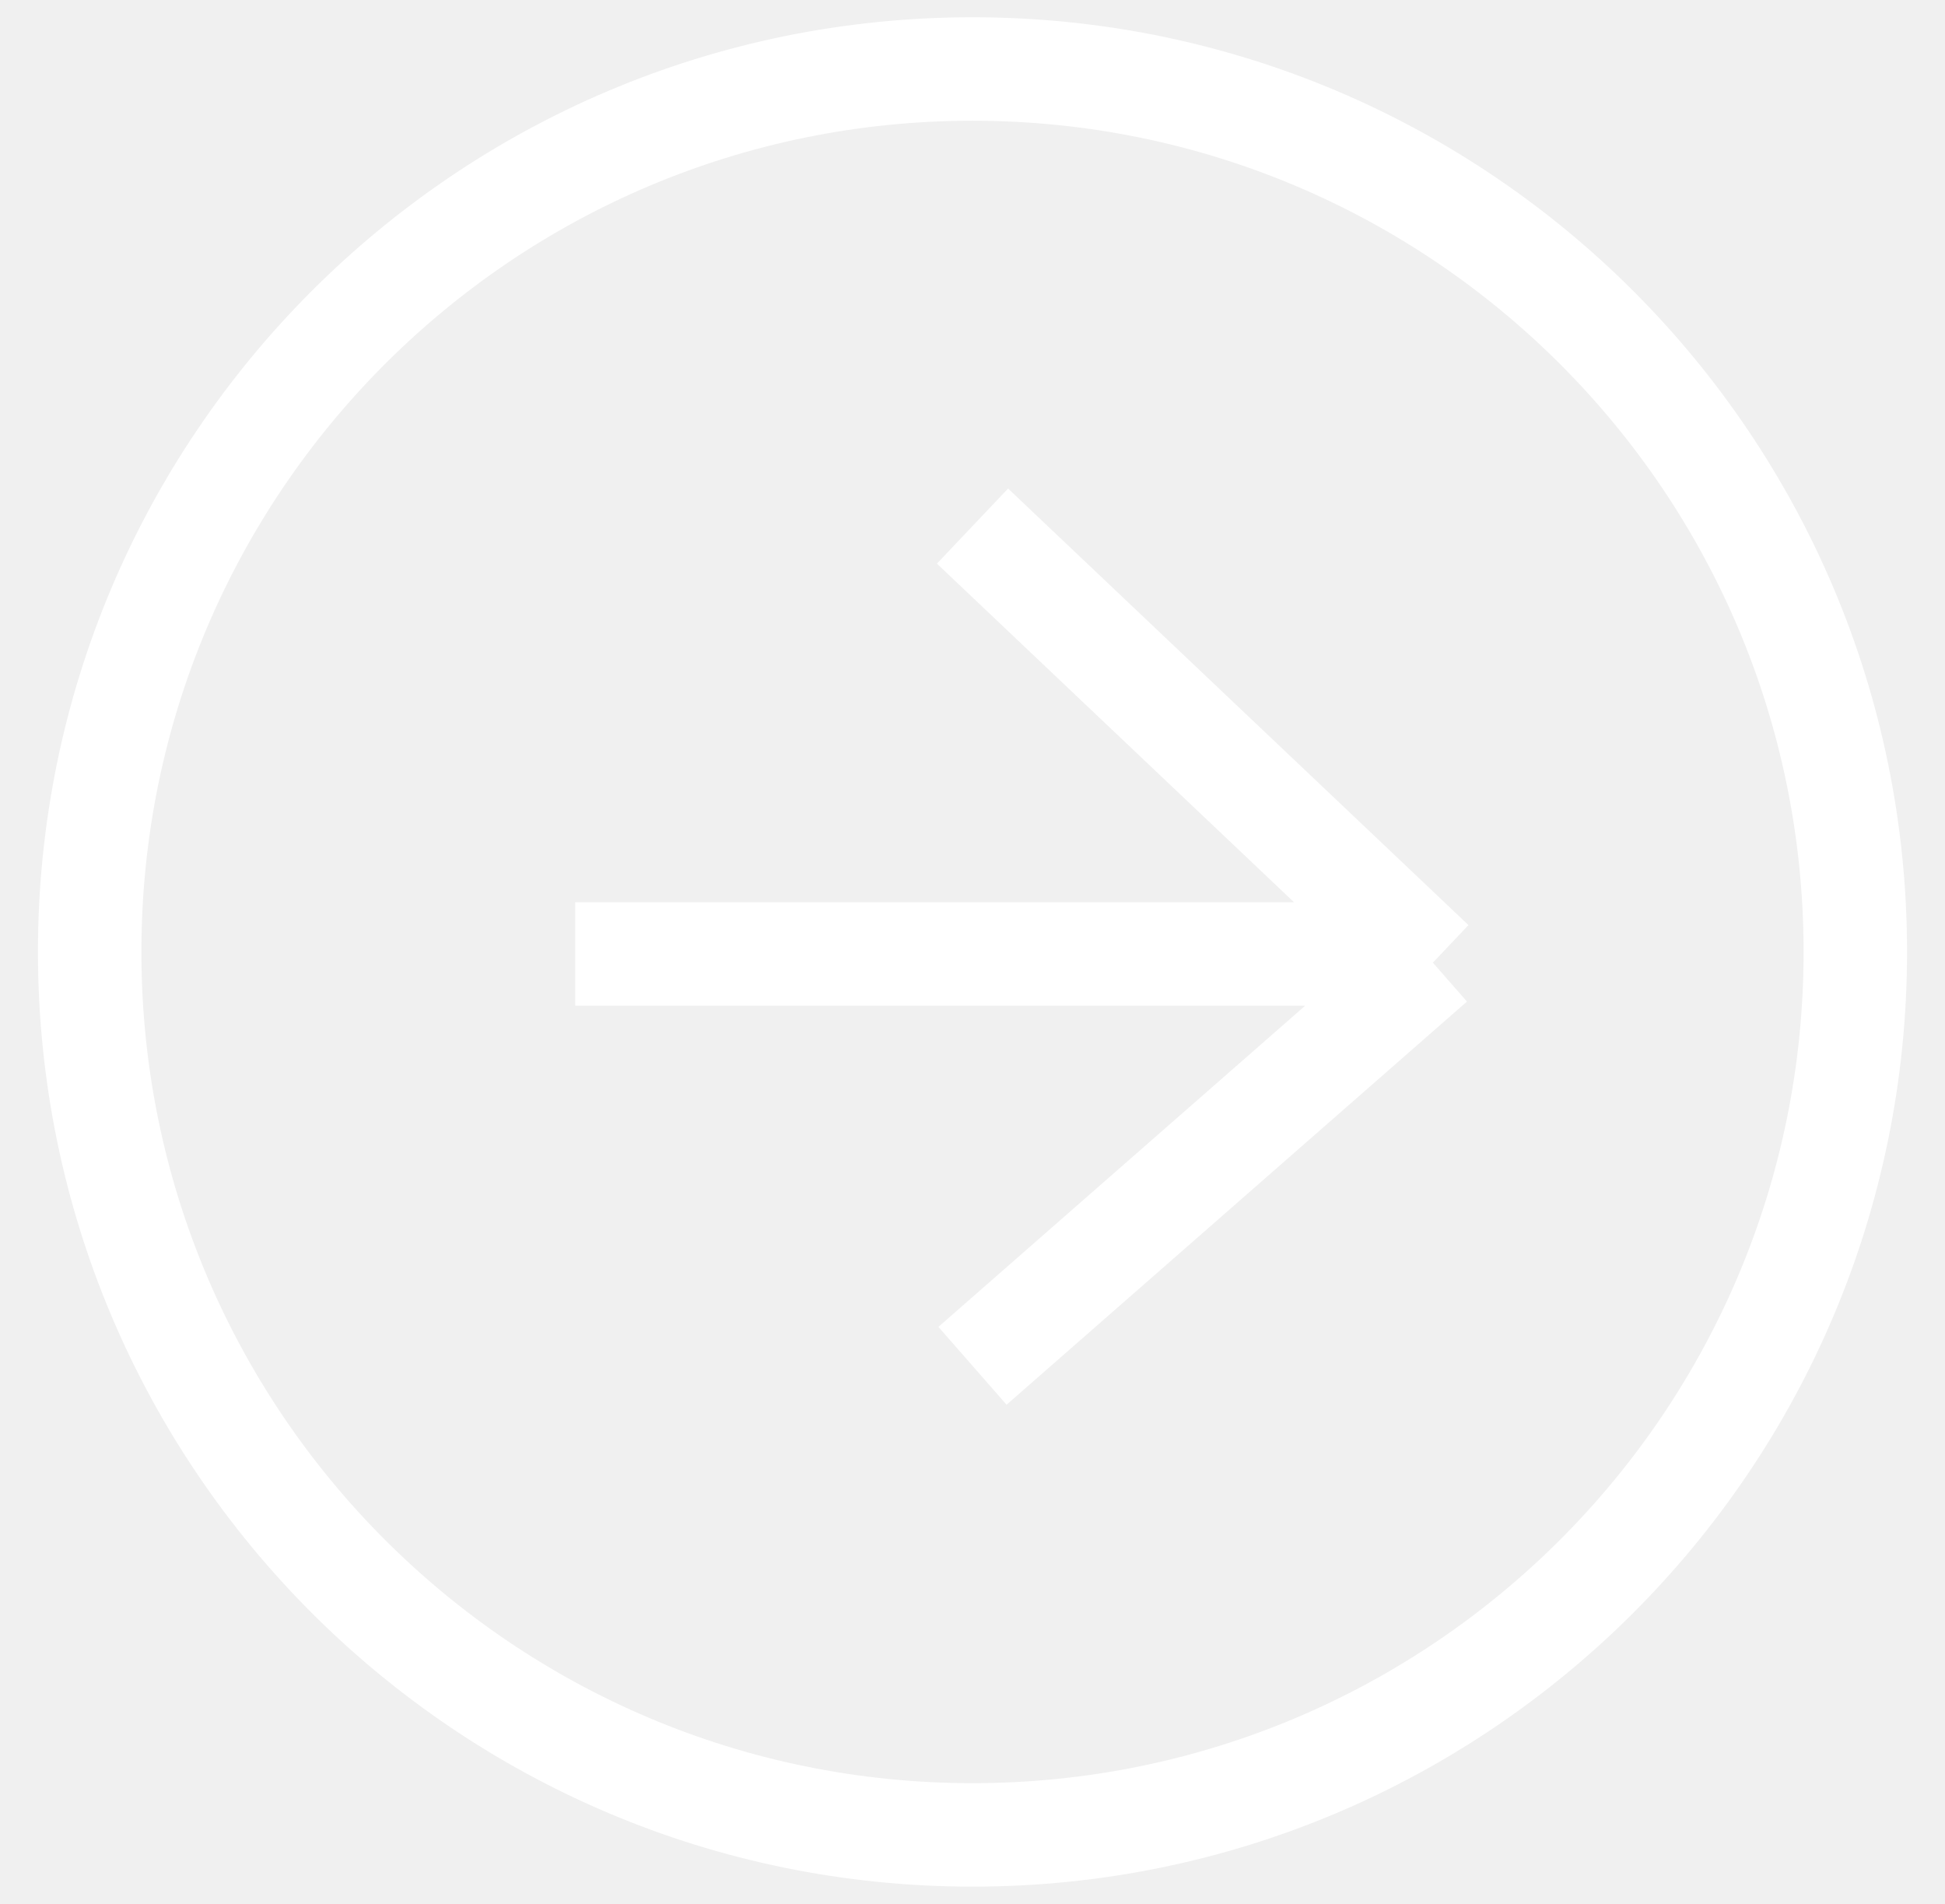
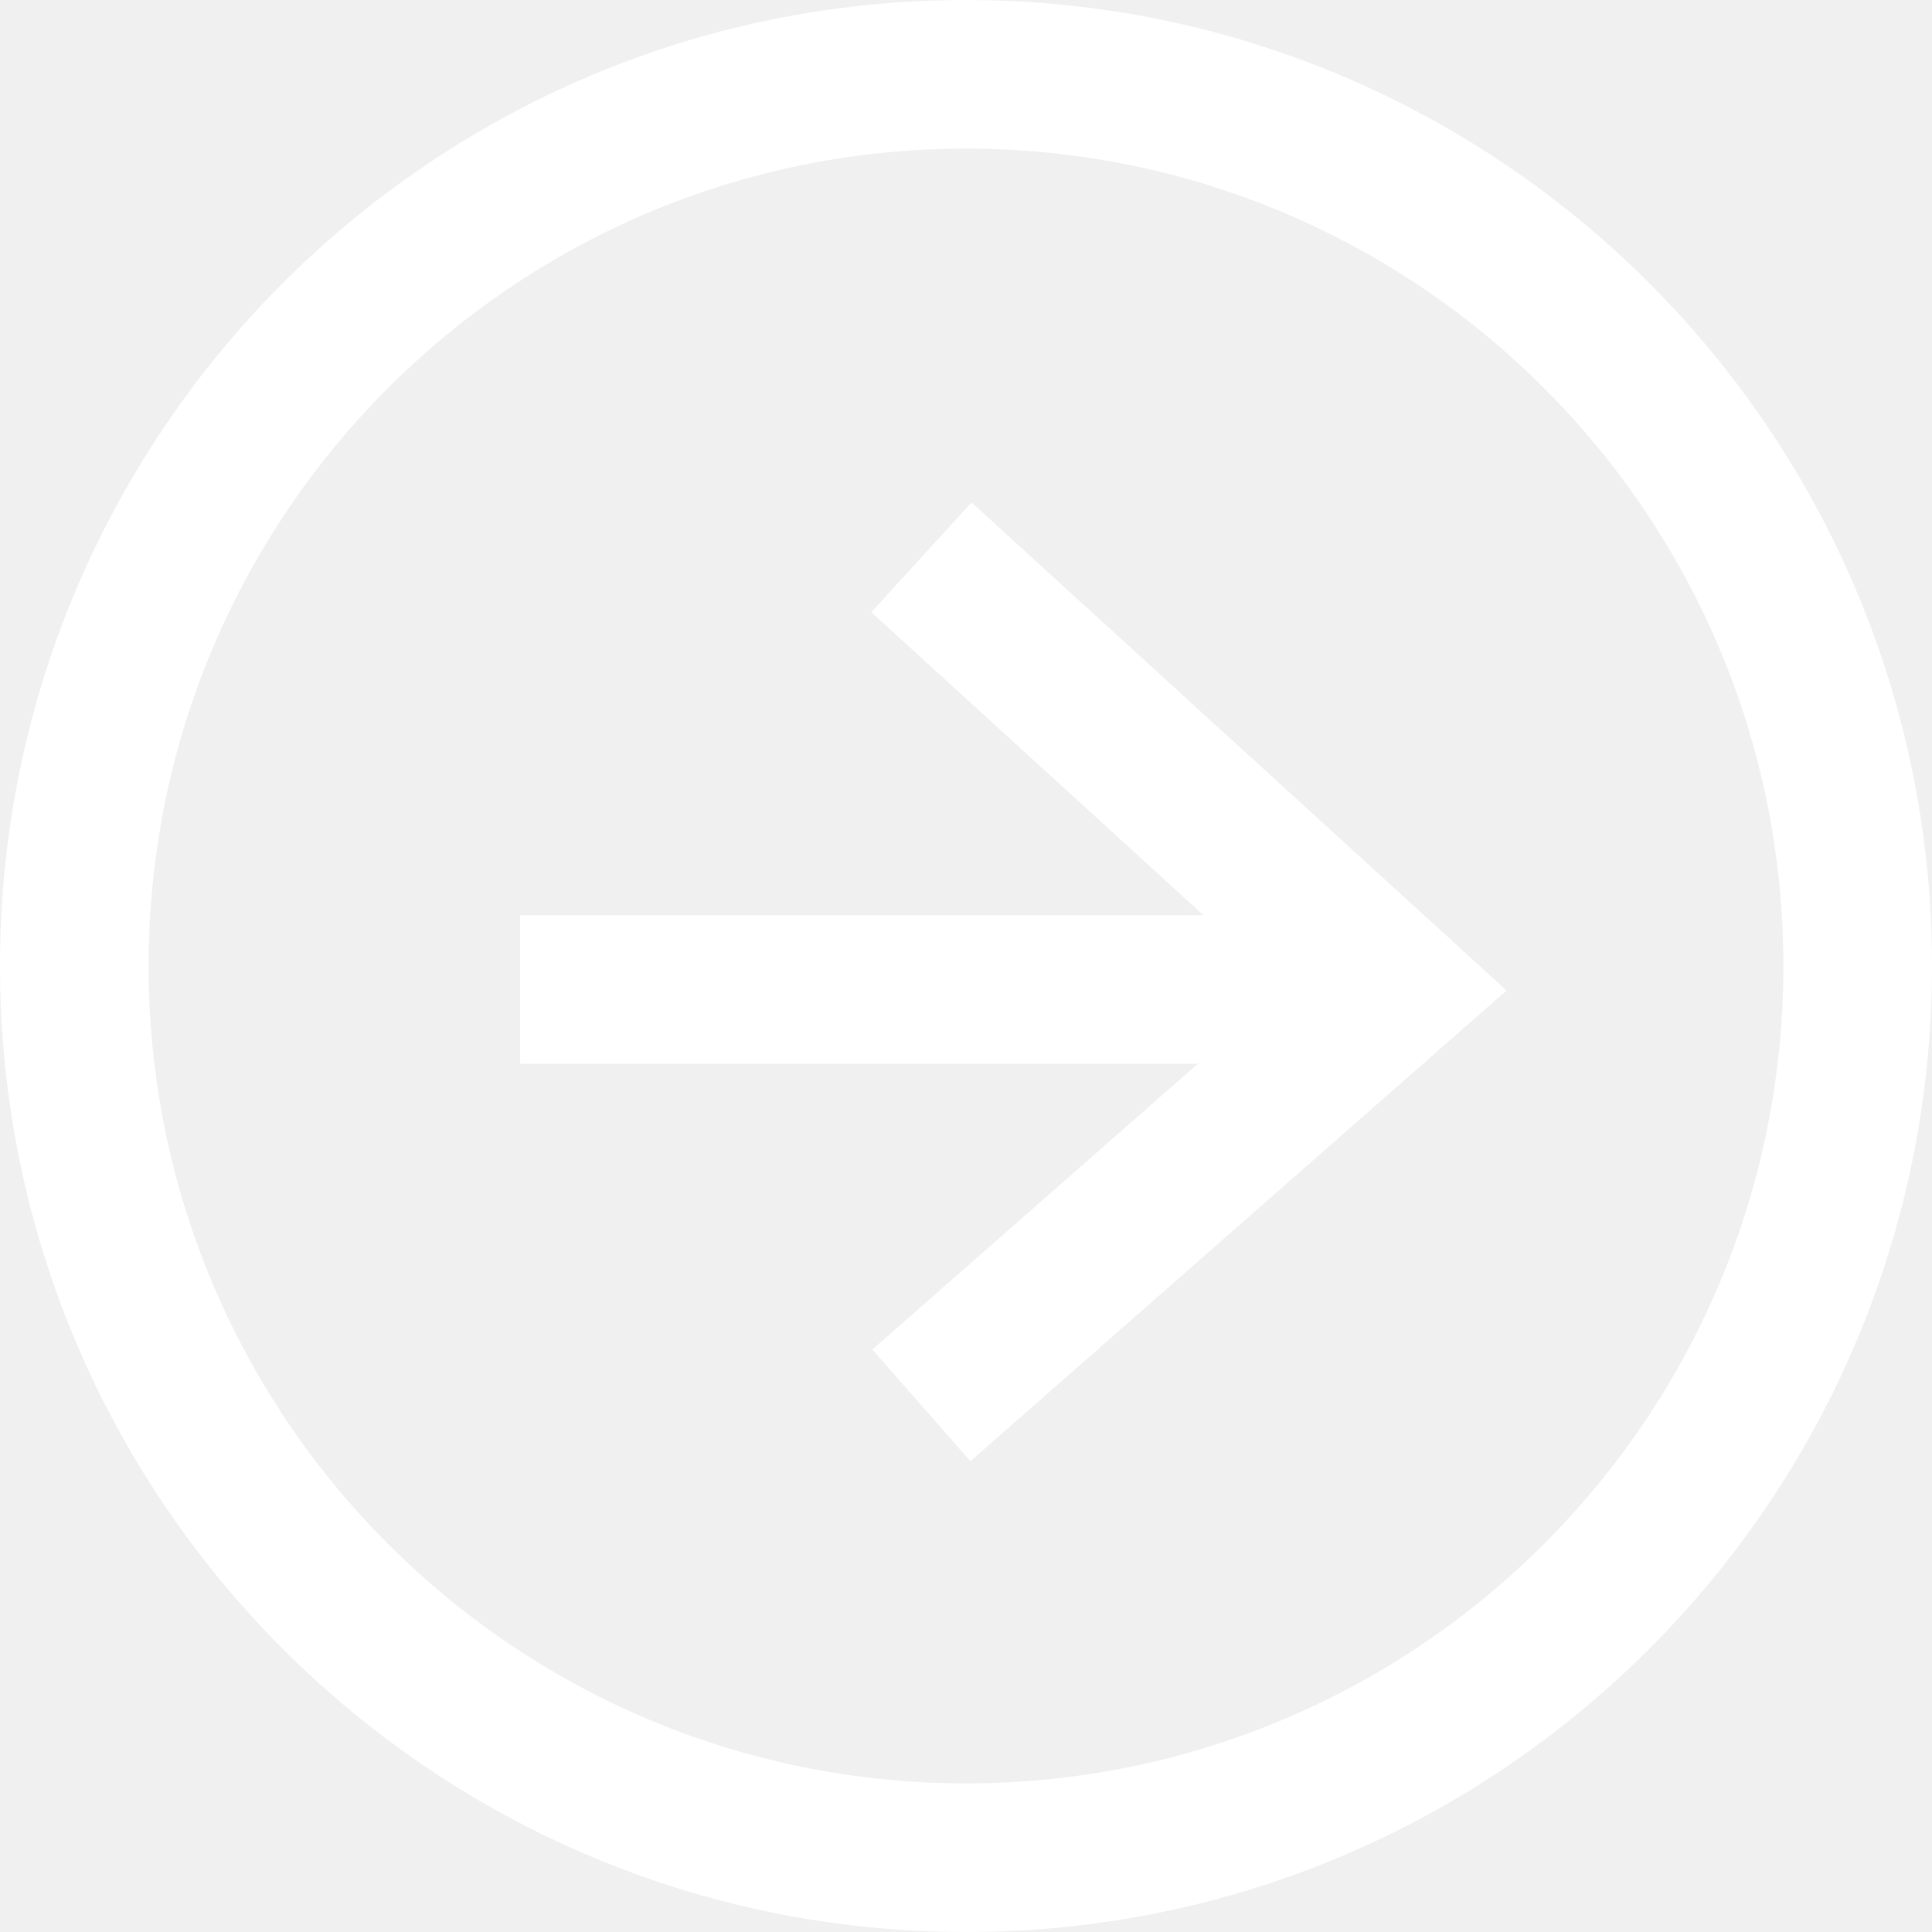
- <svg xmlns="http://www.w3.org/2000/svg" width="47" height="46" viewBox="0 0 47 46" fill="none">
-   <path d="M13.9 23.05H33.1M23.5 33L34.625 23.259M34.625 23.259L34.048 22.841M34.625 23.259L23.5 12.711M34.625 23.259H34.048M44.833 23C44.833 34.782 35.282 44.334 23.5 44.334C11.718 44.334 2.167 34.782 2.167 23C2.167 11.218 11.718 1.667 23.5 1.667C35.282 1.667 44.833 11.218 44.833 23Z" stroke="white" stroke-width="2.5" />
+ <svg xmlns="http://www.w3.org/2000/svg" width="52" height="52" viewBox="0 0 52 52" fill="none">
+   <path fill-rule="evenodd" clip-rule="evenodd" d="M4 26C4 13.85 13.85 4 26 4C38.15 4 48 13.85 48 26C48 38.15 38.15 48 26 48C13.85 48 4 38.15 4 26ZM26 0C11.641 0 0 11.641 0 26C0 40.359 11.641 52 26 52C40.359 52 52 40.359 52 26C52 11.641 40.359 0 26 0ZM23.452 16.477L32.39 24.631H25.8H14V28.631H25.8H32.241L23.48 36.323L26.119 39.329L38.87 28.134L40.549 26.66L38.898 25.154L26.148 13.523L23.452 16.477Z" fill="white" />
</svg>
